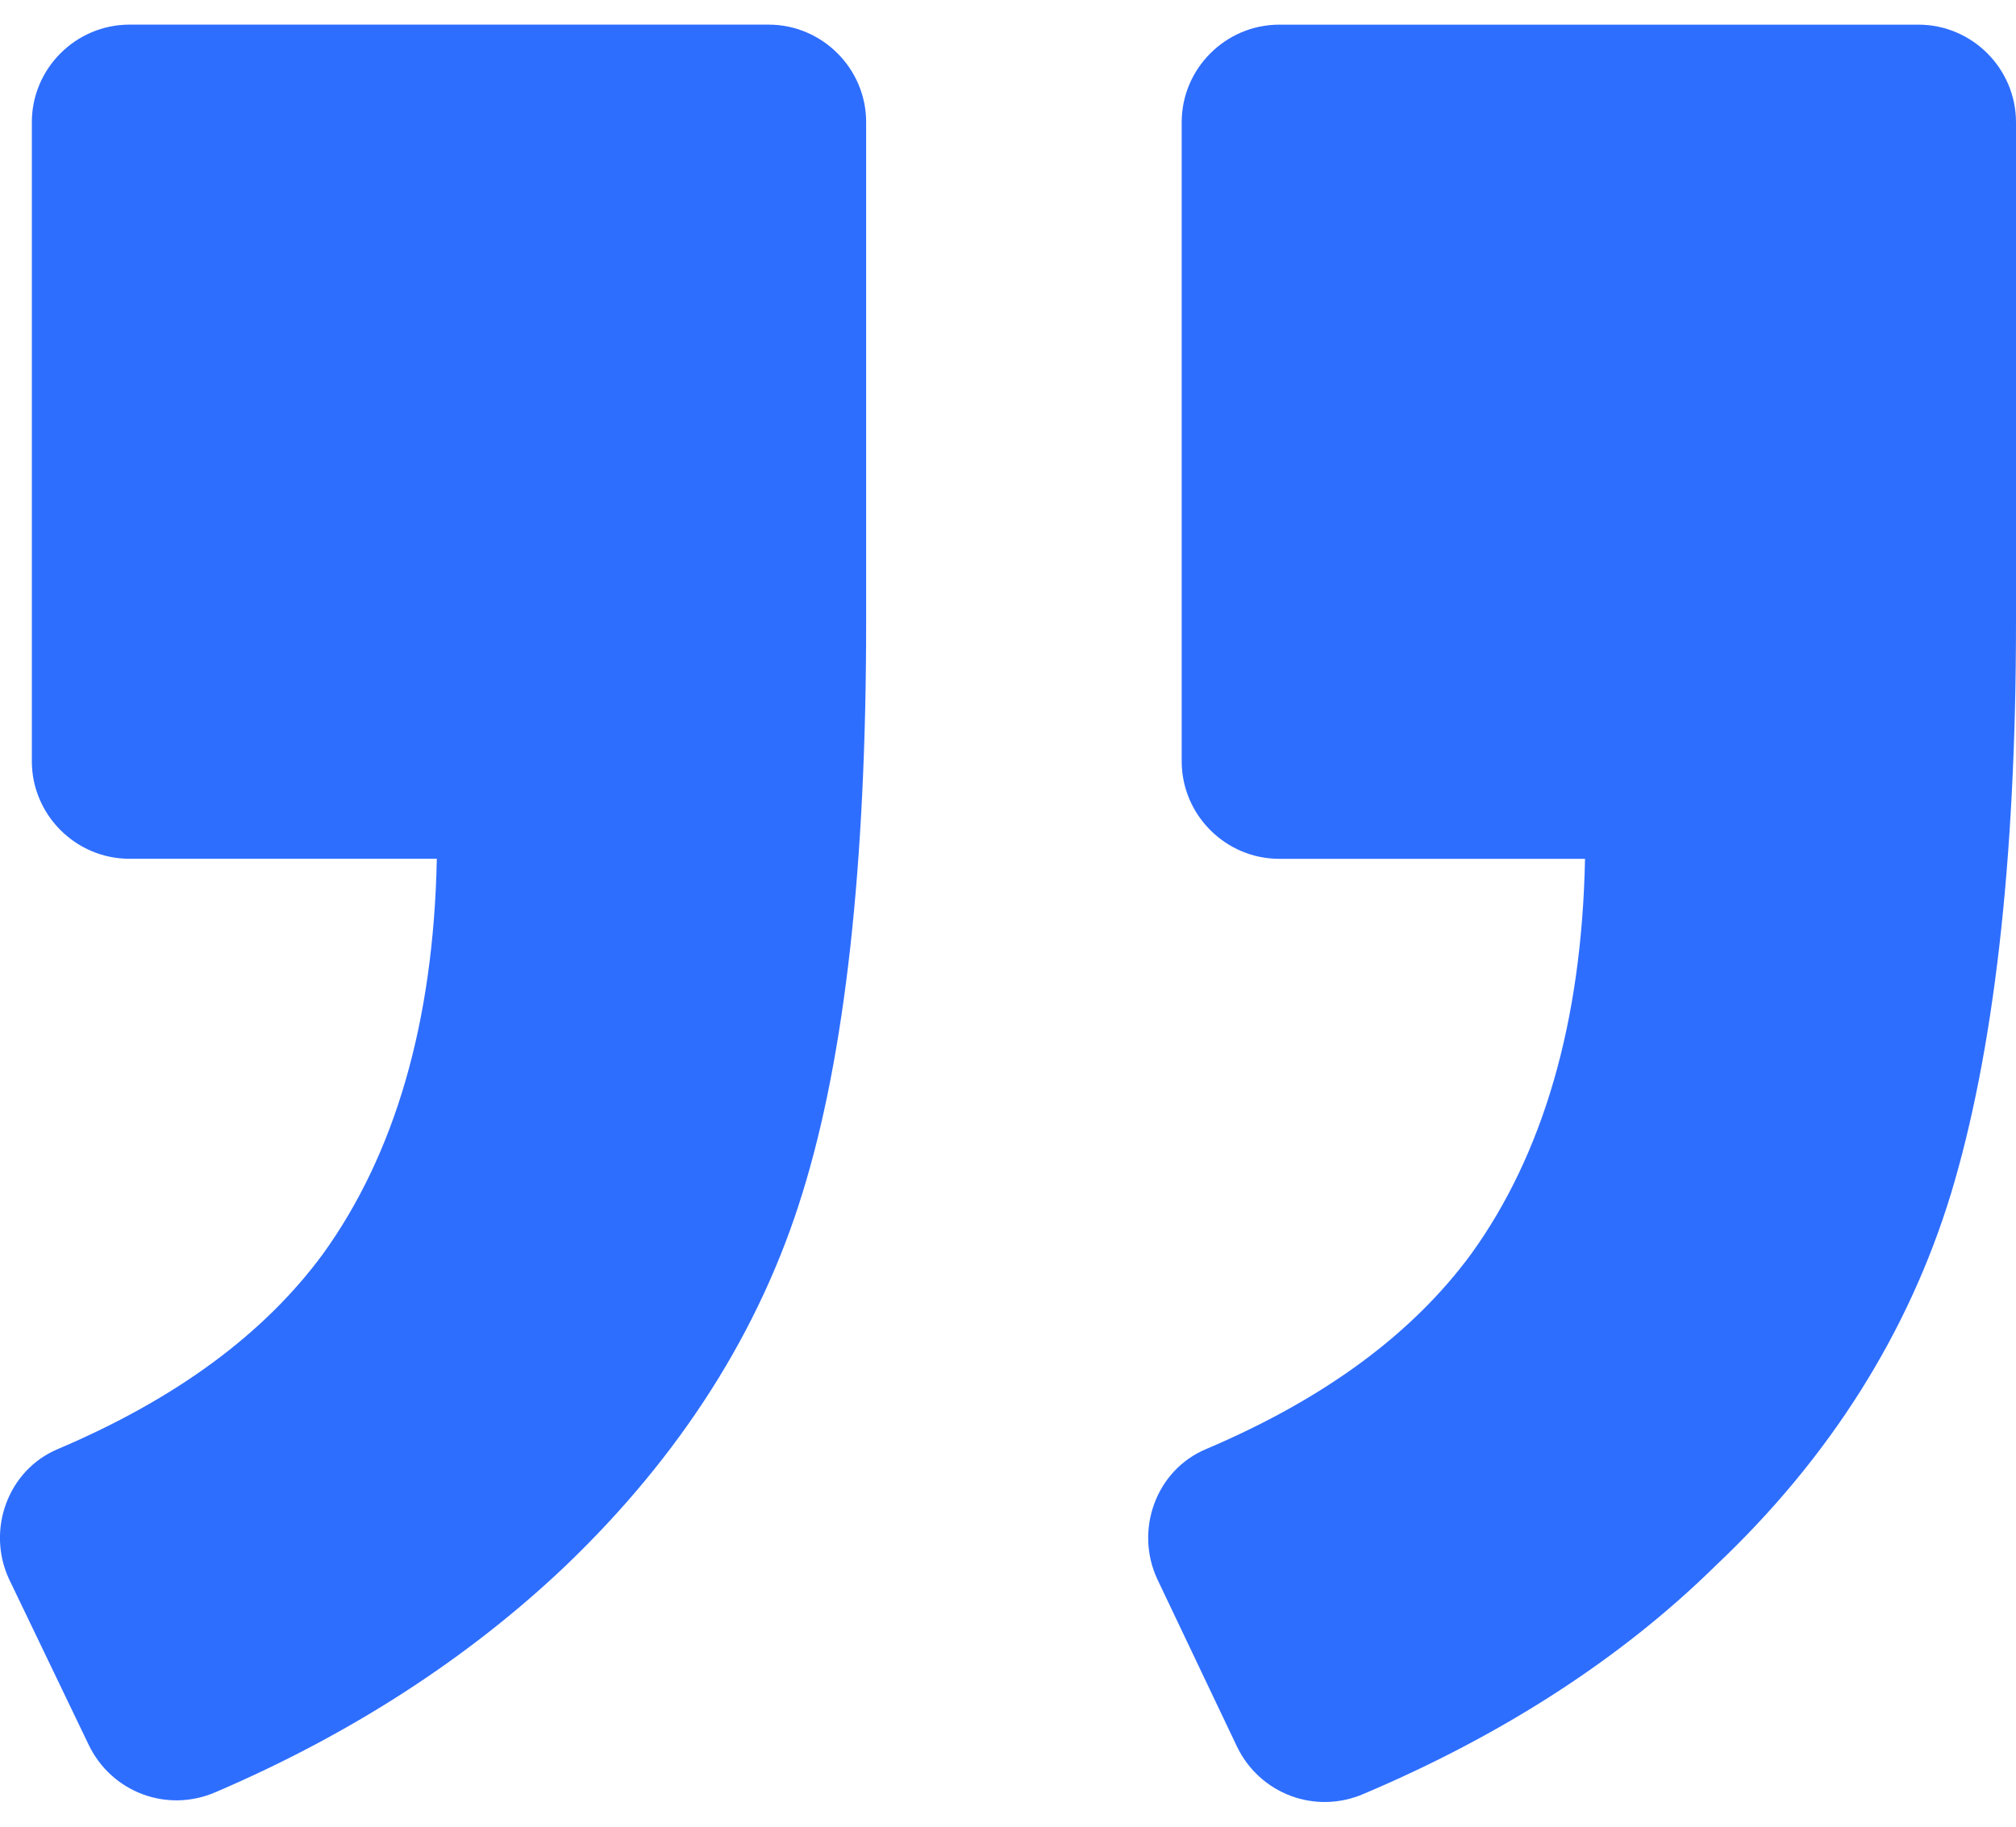
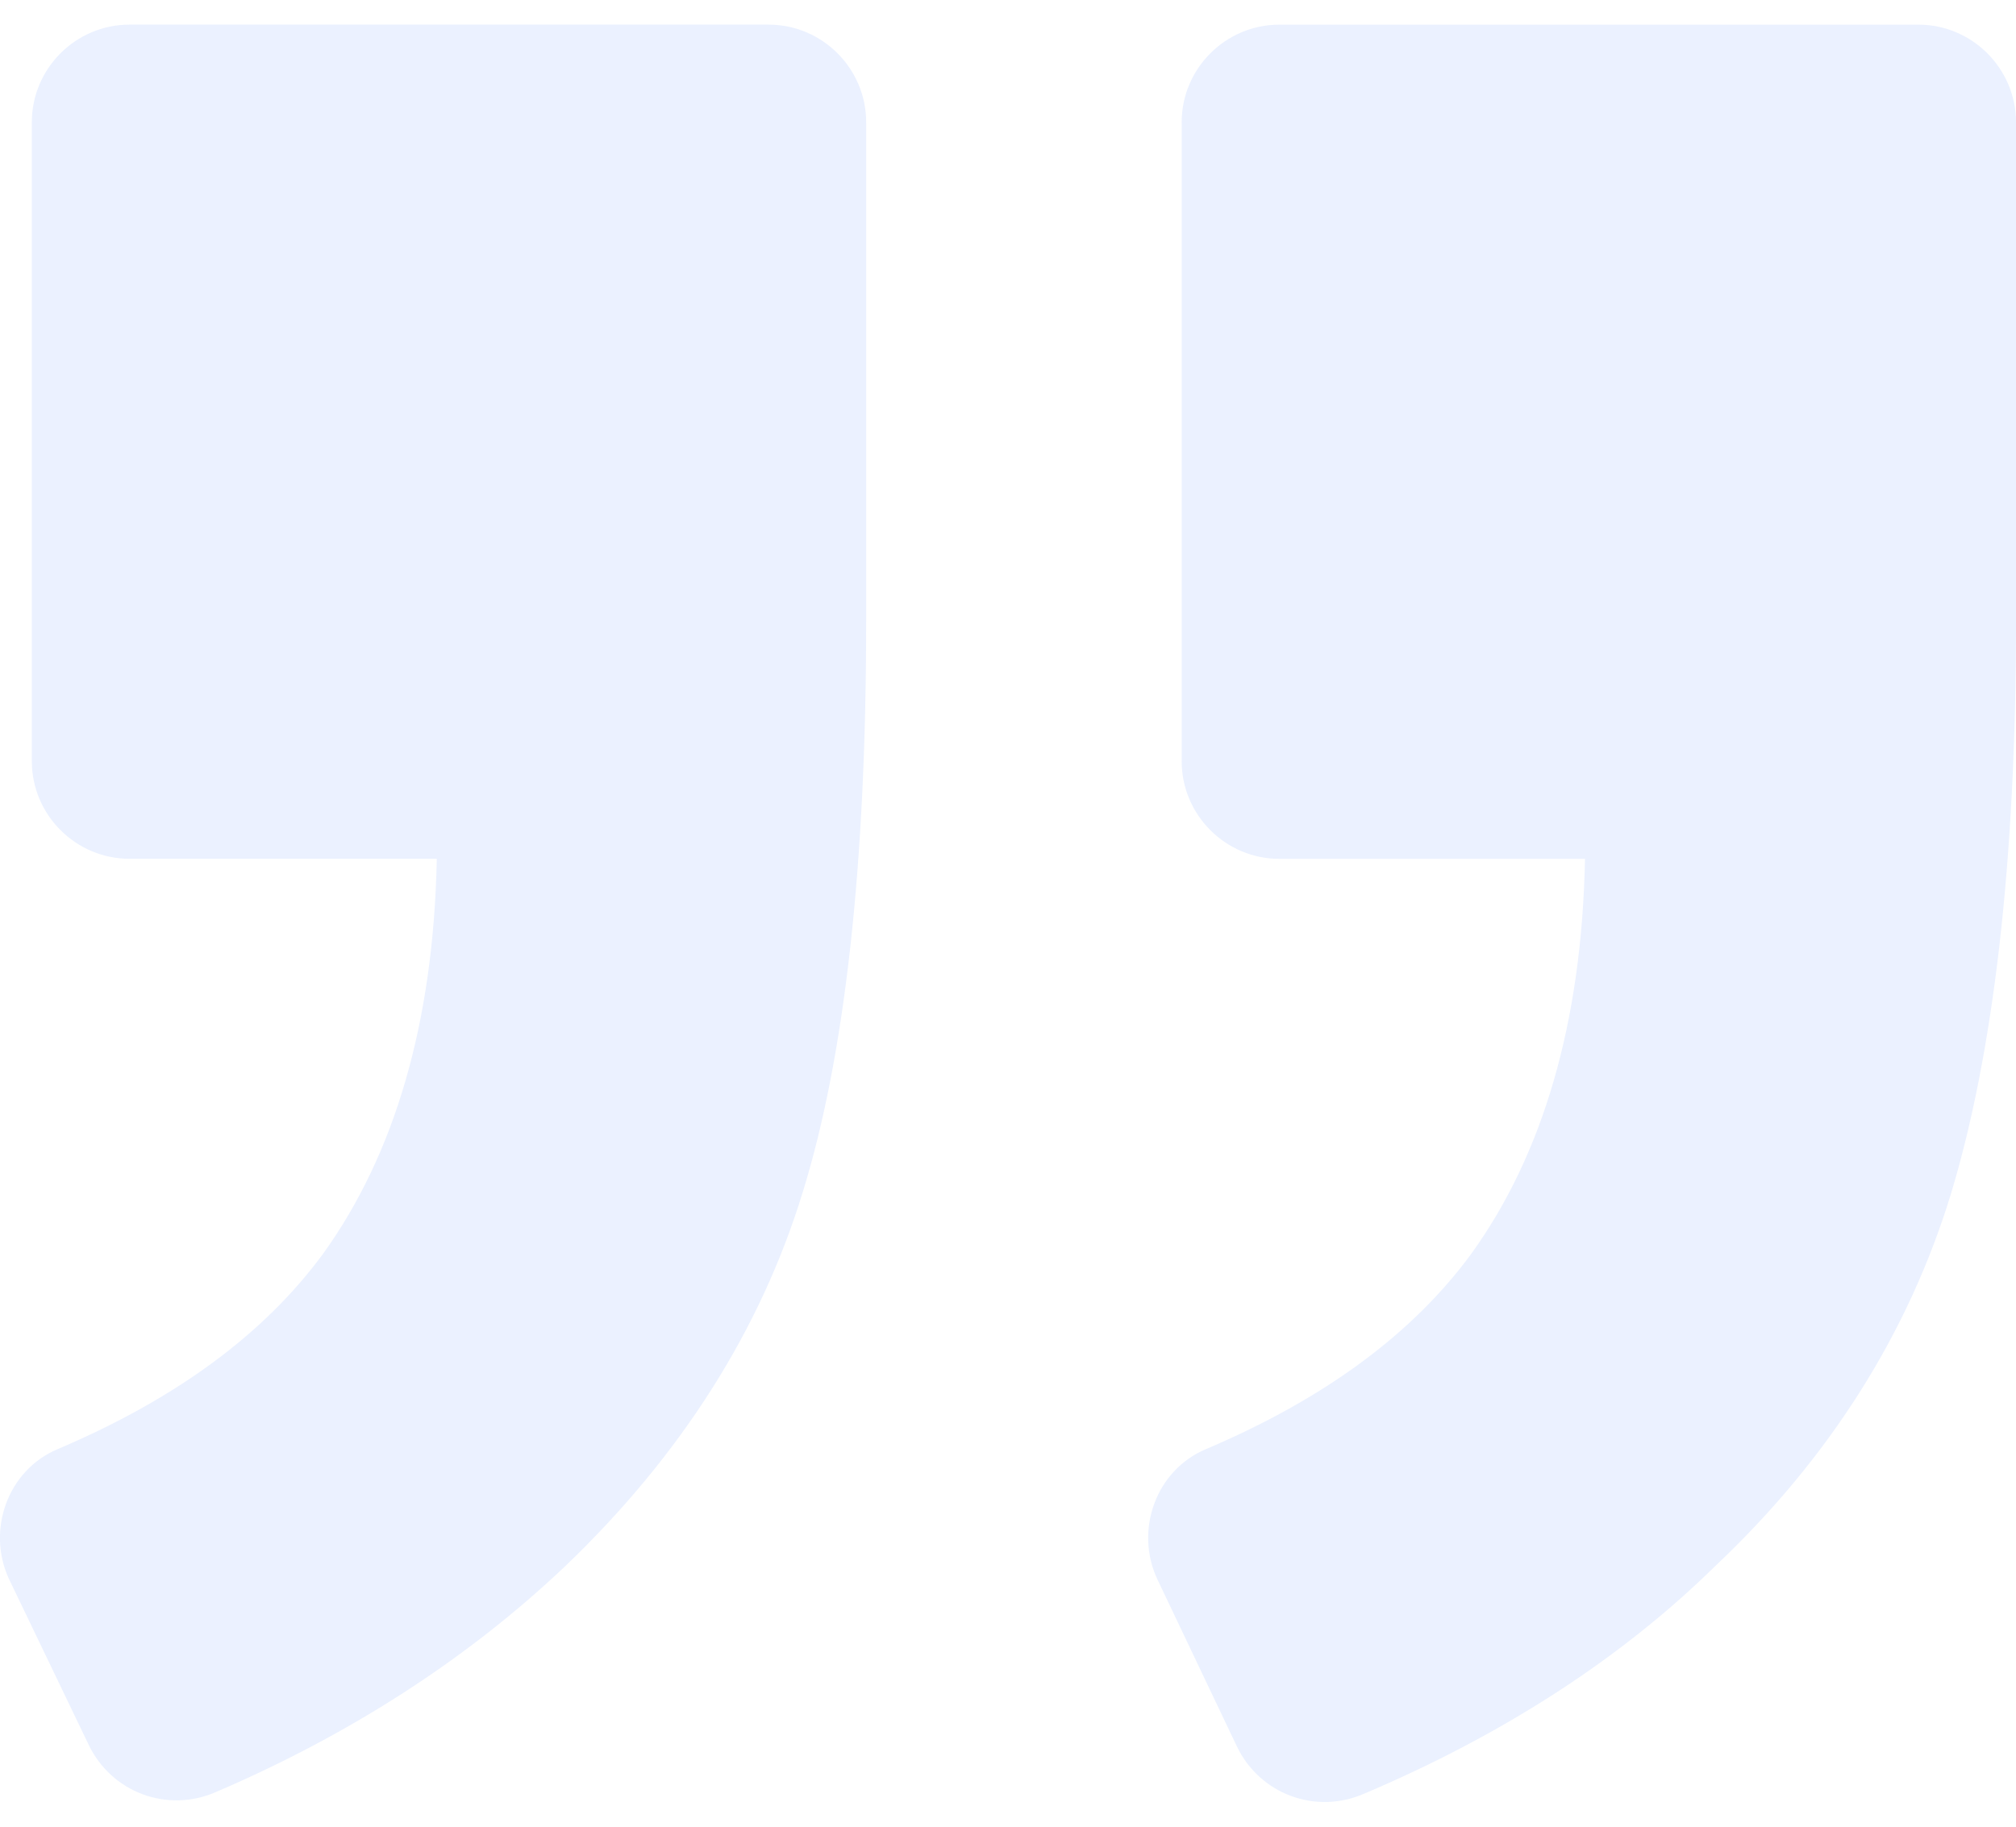
- <svg xmlns="http://www.w3.org/2000/svg" width="64" height="58" viewBox="0 0 64 58" fill="none">
+ <svg xmlns="http://www.w3.org/2000/svg" width="64" height="58" viewBox="0 0 64 58" fill="none" opacity="0.1">
  <path d="M38.289 46.01C36.688 46.681 36.017 48.592 36.74 50.141L39.27 55.458C39.992 56.955 41.748 57.627 43.297 56.955C47.685 55.096 51.454 52.67 54.449 49.727C58.114 46.268 60.593 42.293 61.935 37.904C63.277 33.464 64 27.424 64 19.731L64 3.881C64 2.177 62.606 0.783 60.902 0.783L40.612 0.783C38.908 0.783 37.514 2.177 37.514 3.881L37.514 24.171C37.514 25.875 38.908 27.269 40.612 27.269L50.318 27.269C50.215 32.484 48.976 36.665 46.704 39.815C44.846 42.344 42.058 44.409 38.289 46.01Z" fill="#2E6EFF" />
  <path d="M1.837 46.009C0.237 46.681 -0.434 48.591 0.288 50.14L2.818 55.405C3.541 56.903 5.296 57.574 6.845 56.903C11.182 55.044 14.9 52.617 17.945 49.726C21.612 46.215 24.141 42.24 25.484 37.851C26.826 33.515 27.497 27.474 27.497 19.73L27.497 3.879C27.497 2.176 26.103 0.782 24.399 0.782L4.109 0.782C2.405 0.782 1.011 2.176 1.011 3.879L1.011 24.17C1.011 25.874 2.405 27.267 4.109 27.267L13.867 27.267C13.763 32.483 12.524 36.664 10.253 39.814C8.394 42.343 5.606 44.408 1.837 46.009Z" fill="#2E6EFF" />
</svg>
